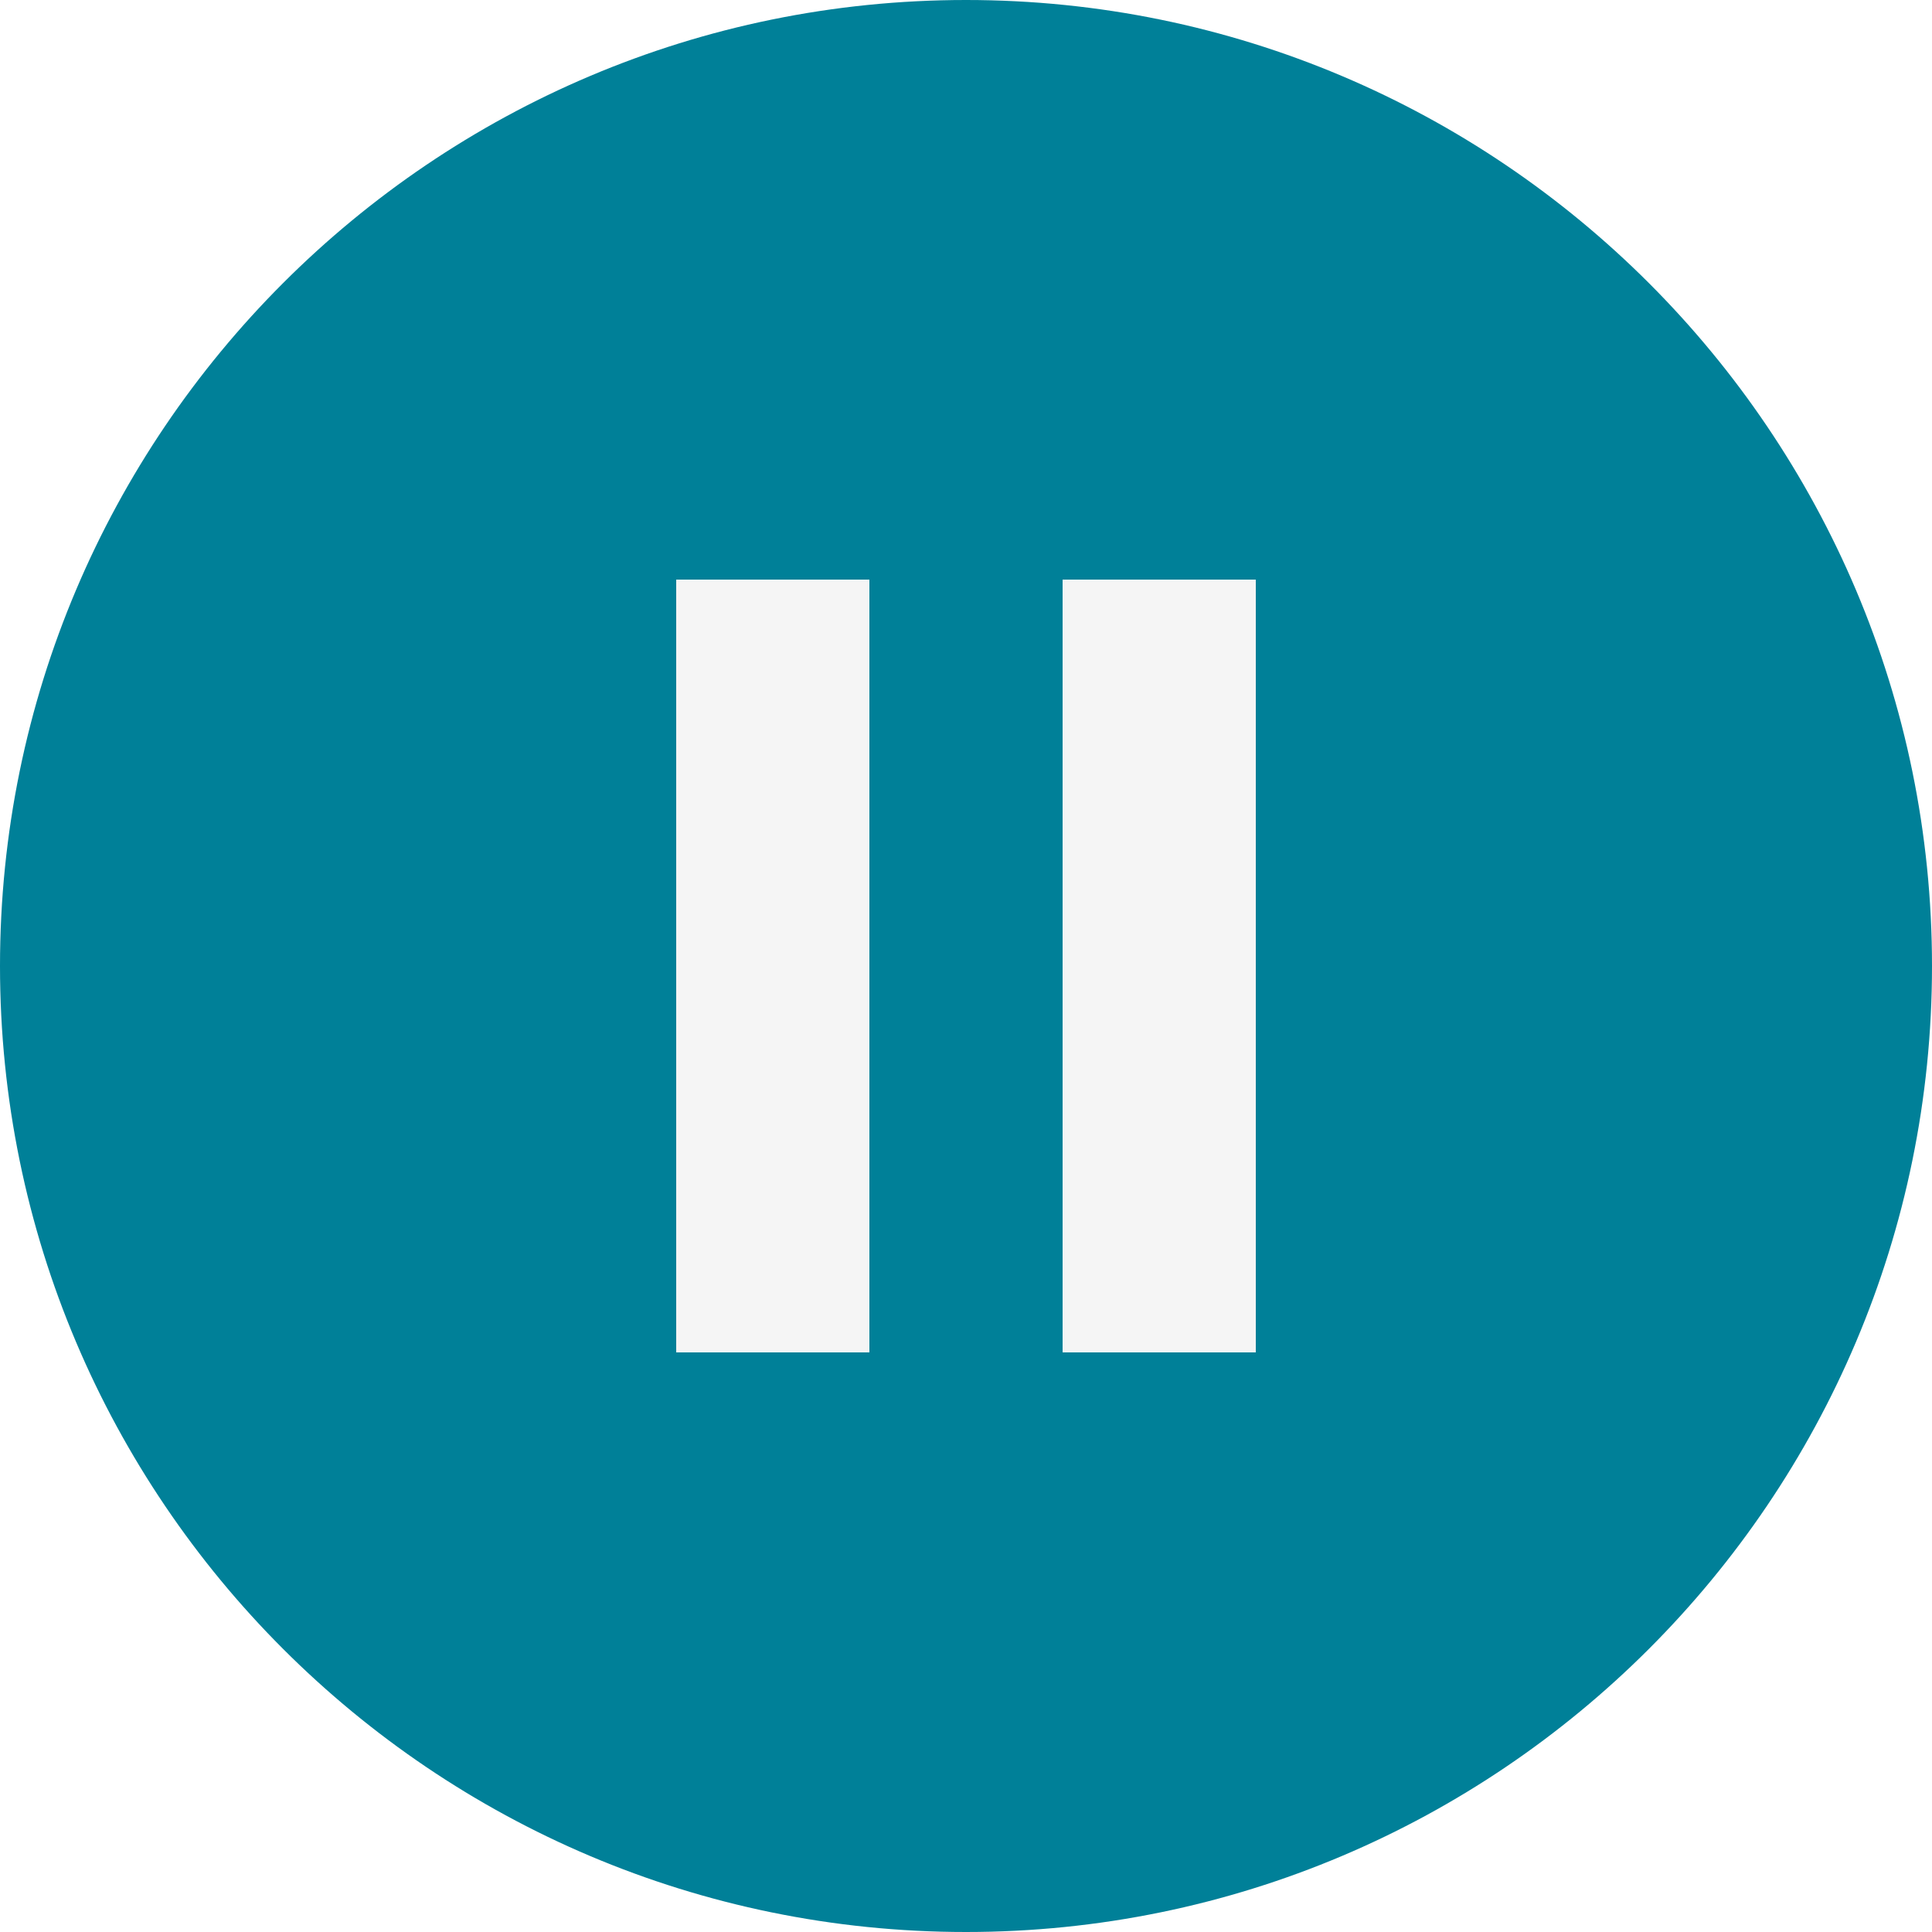
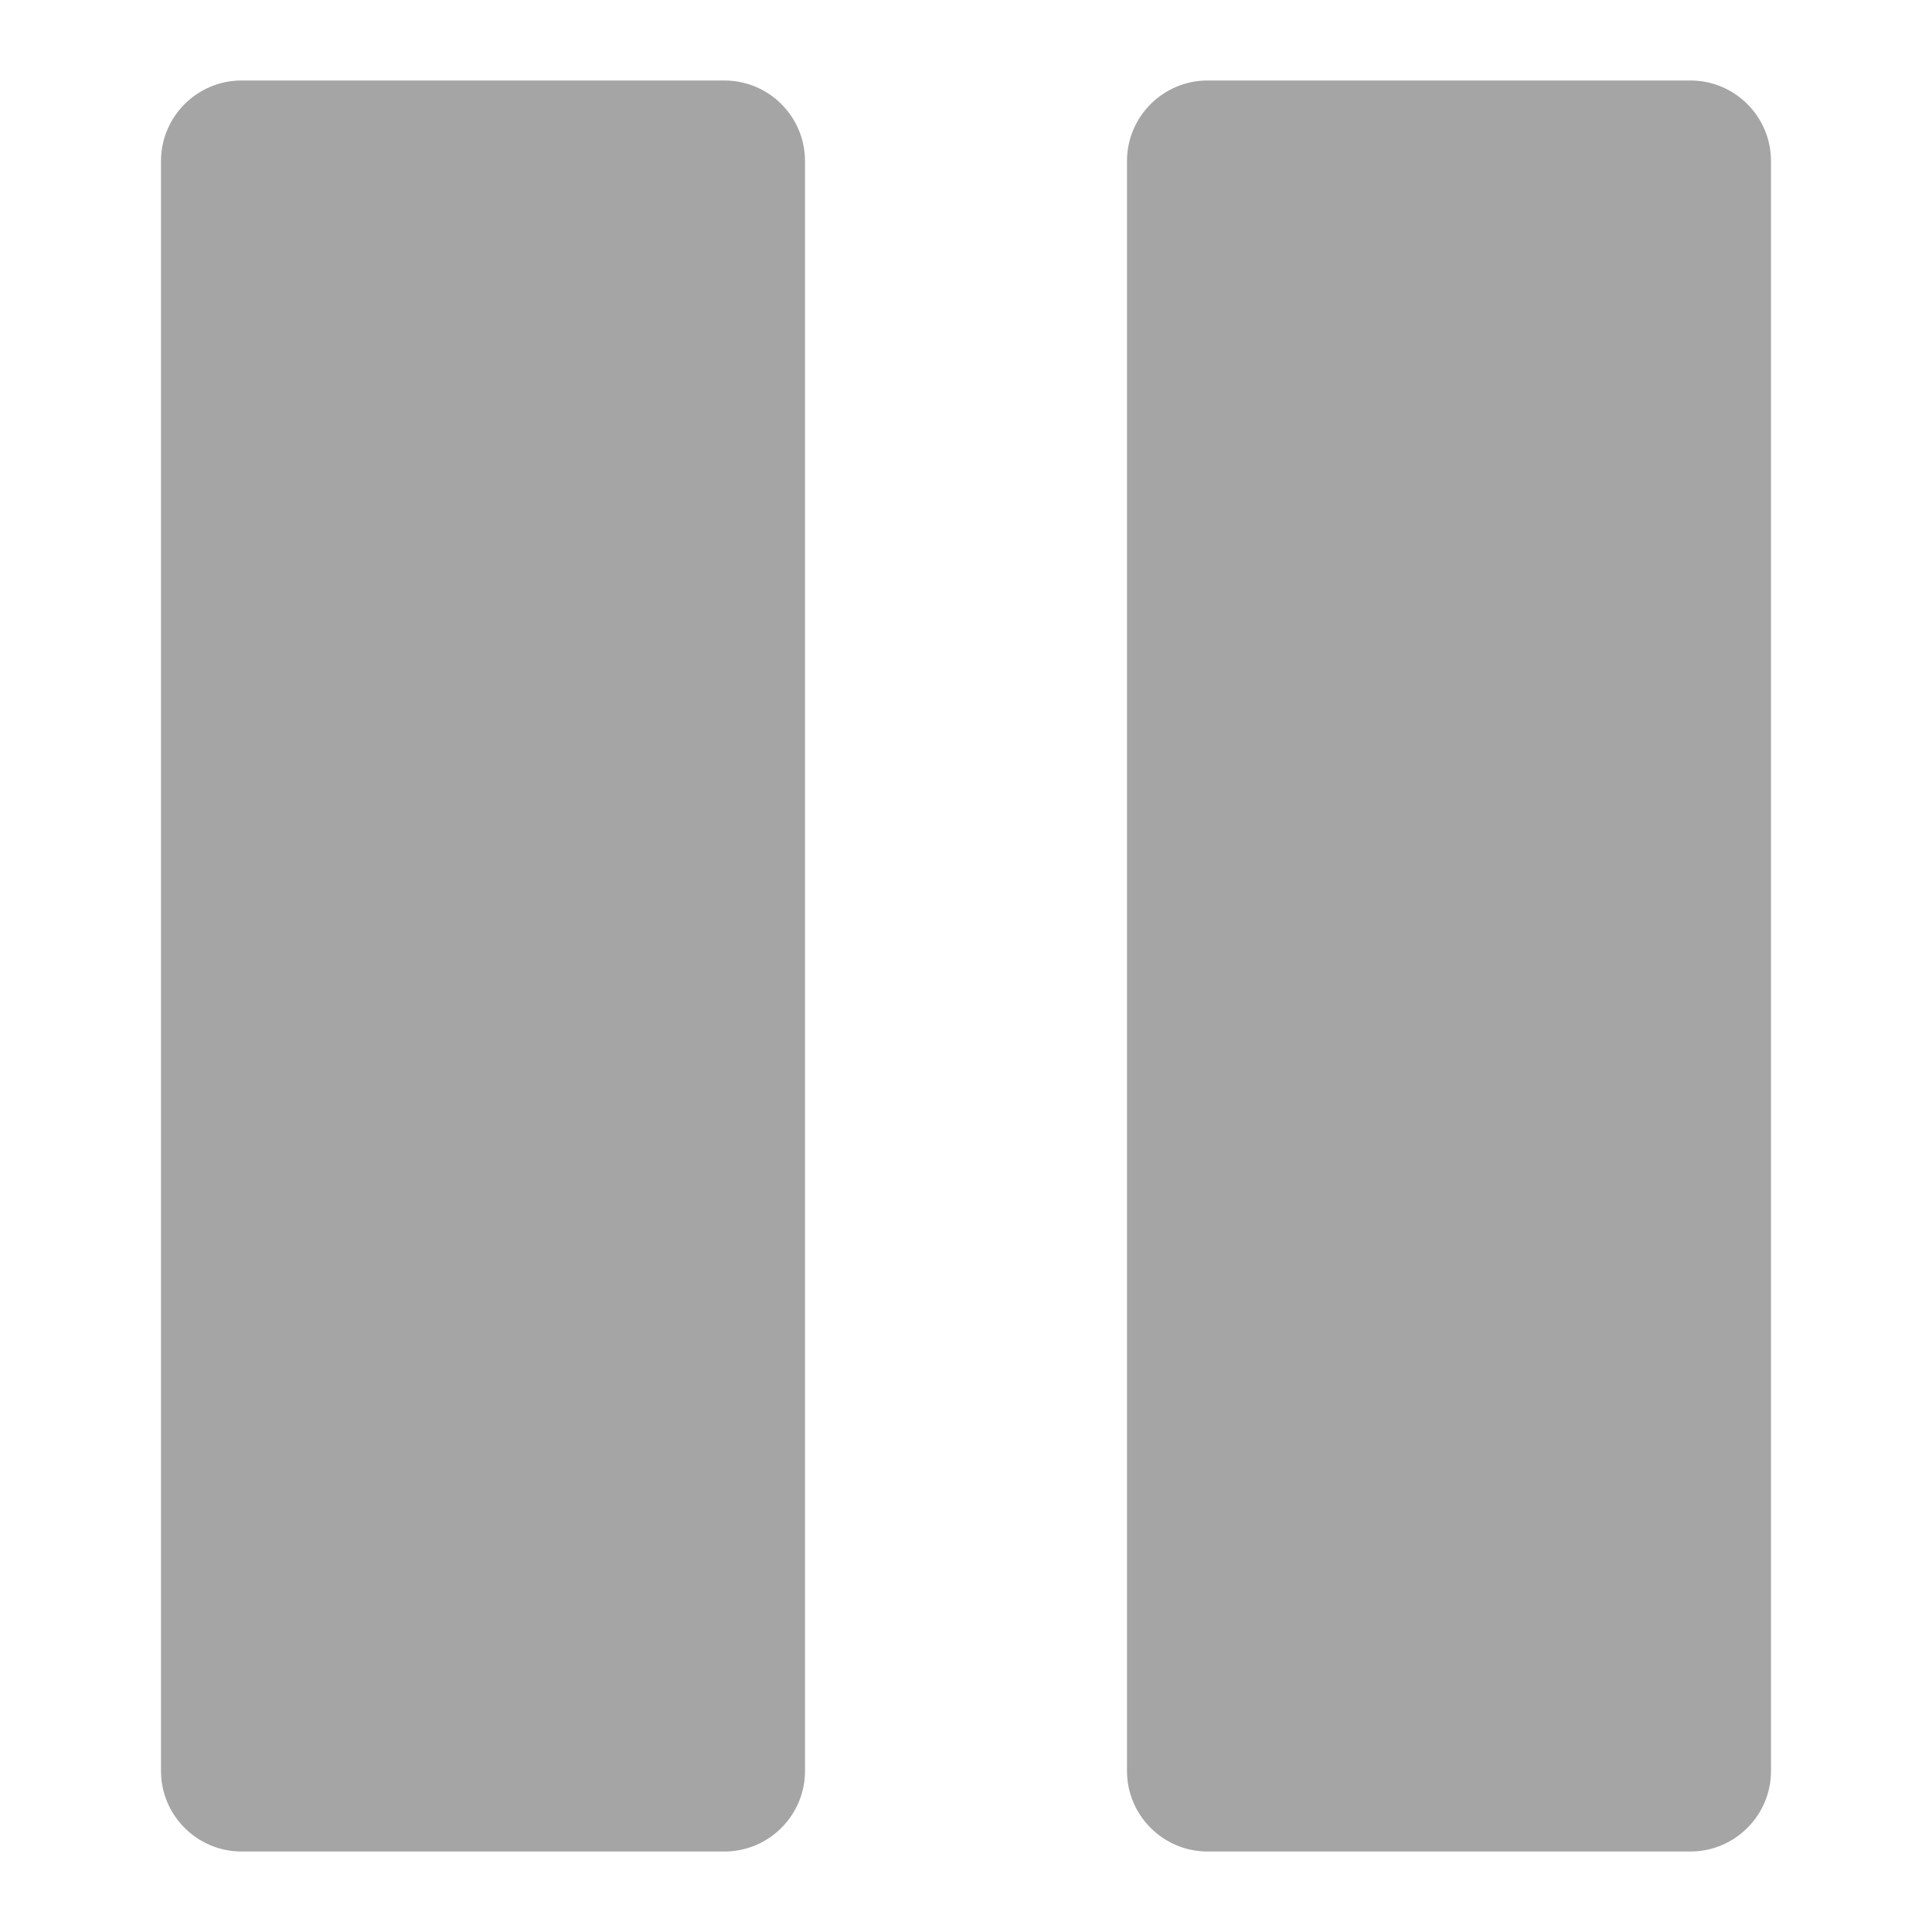
- <svg xmlns="http://www.w3.org/2000/svg" version="1.1" id="Layer_1" x="0px" y="0px" width="34px" height="34px" viewBox="0 0 34 34" enable-background="new 0 0 34 34" xml:space="preserve">
-   <path fill="#008098" d="M34,17c0,9.382-7.618,17-17,17S0,26.382,0,17S7.618,0,17,0S34,7.618,34,17z" />
-   <rect x="11.9" y="10.2" fill="#F5F5F5" width="3.4" height="13.6" />
-   <rect x="18.7" y="10.2" fill="#F5F5F5" width="3.4" height="13.6" />
+ <svg xmlns="http://www.w3.org/2000/svg" width="24pt" height="24pt" viewBox="0 0 24 24" version="1.1">
+   <g id="surface1">
+     <path style=" stroke:none;fill-rule:evenodd;fill:rgb(64.7%,64.7%,64.7%);fill-opacity:1;" d="M 10 2 C 10 1.449 9.551 1 9 1 C 7.465 1 4.535 1 3 1 C 2.449 1 2 1.449 2 2 C 2 5.664 2 18.336 2 22 C 2 22.551 2.449 23 3 23 C 4.535 23 7.465 23 9 23 C 9.551 23 10 22.551 10 22 C 10 18.336 10 5.664 10 2 Z M 10 2 " />
+     <path style=" stroke:none;fill-rule:evenodd;fill:rgb(64.7%,64.7%,64.7%);fill-opacity:1;" d="M 22 2 C 22 1.449 21.551 1 21 1 C 19.465 1 16.535 1 15 1 C 14.449 1 14 1.449 14 2 C 14 5.664 14 18.336 14 22 C 14 22.551 14.449 23 15 23 C 16.535 23 19.465 23 21 23 C 21.551 23 22 22.551 22 22 C 22 18.336 22 5.664 22 2 Z M 22 2 " />
+   </g>
</svg>
